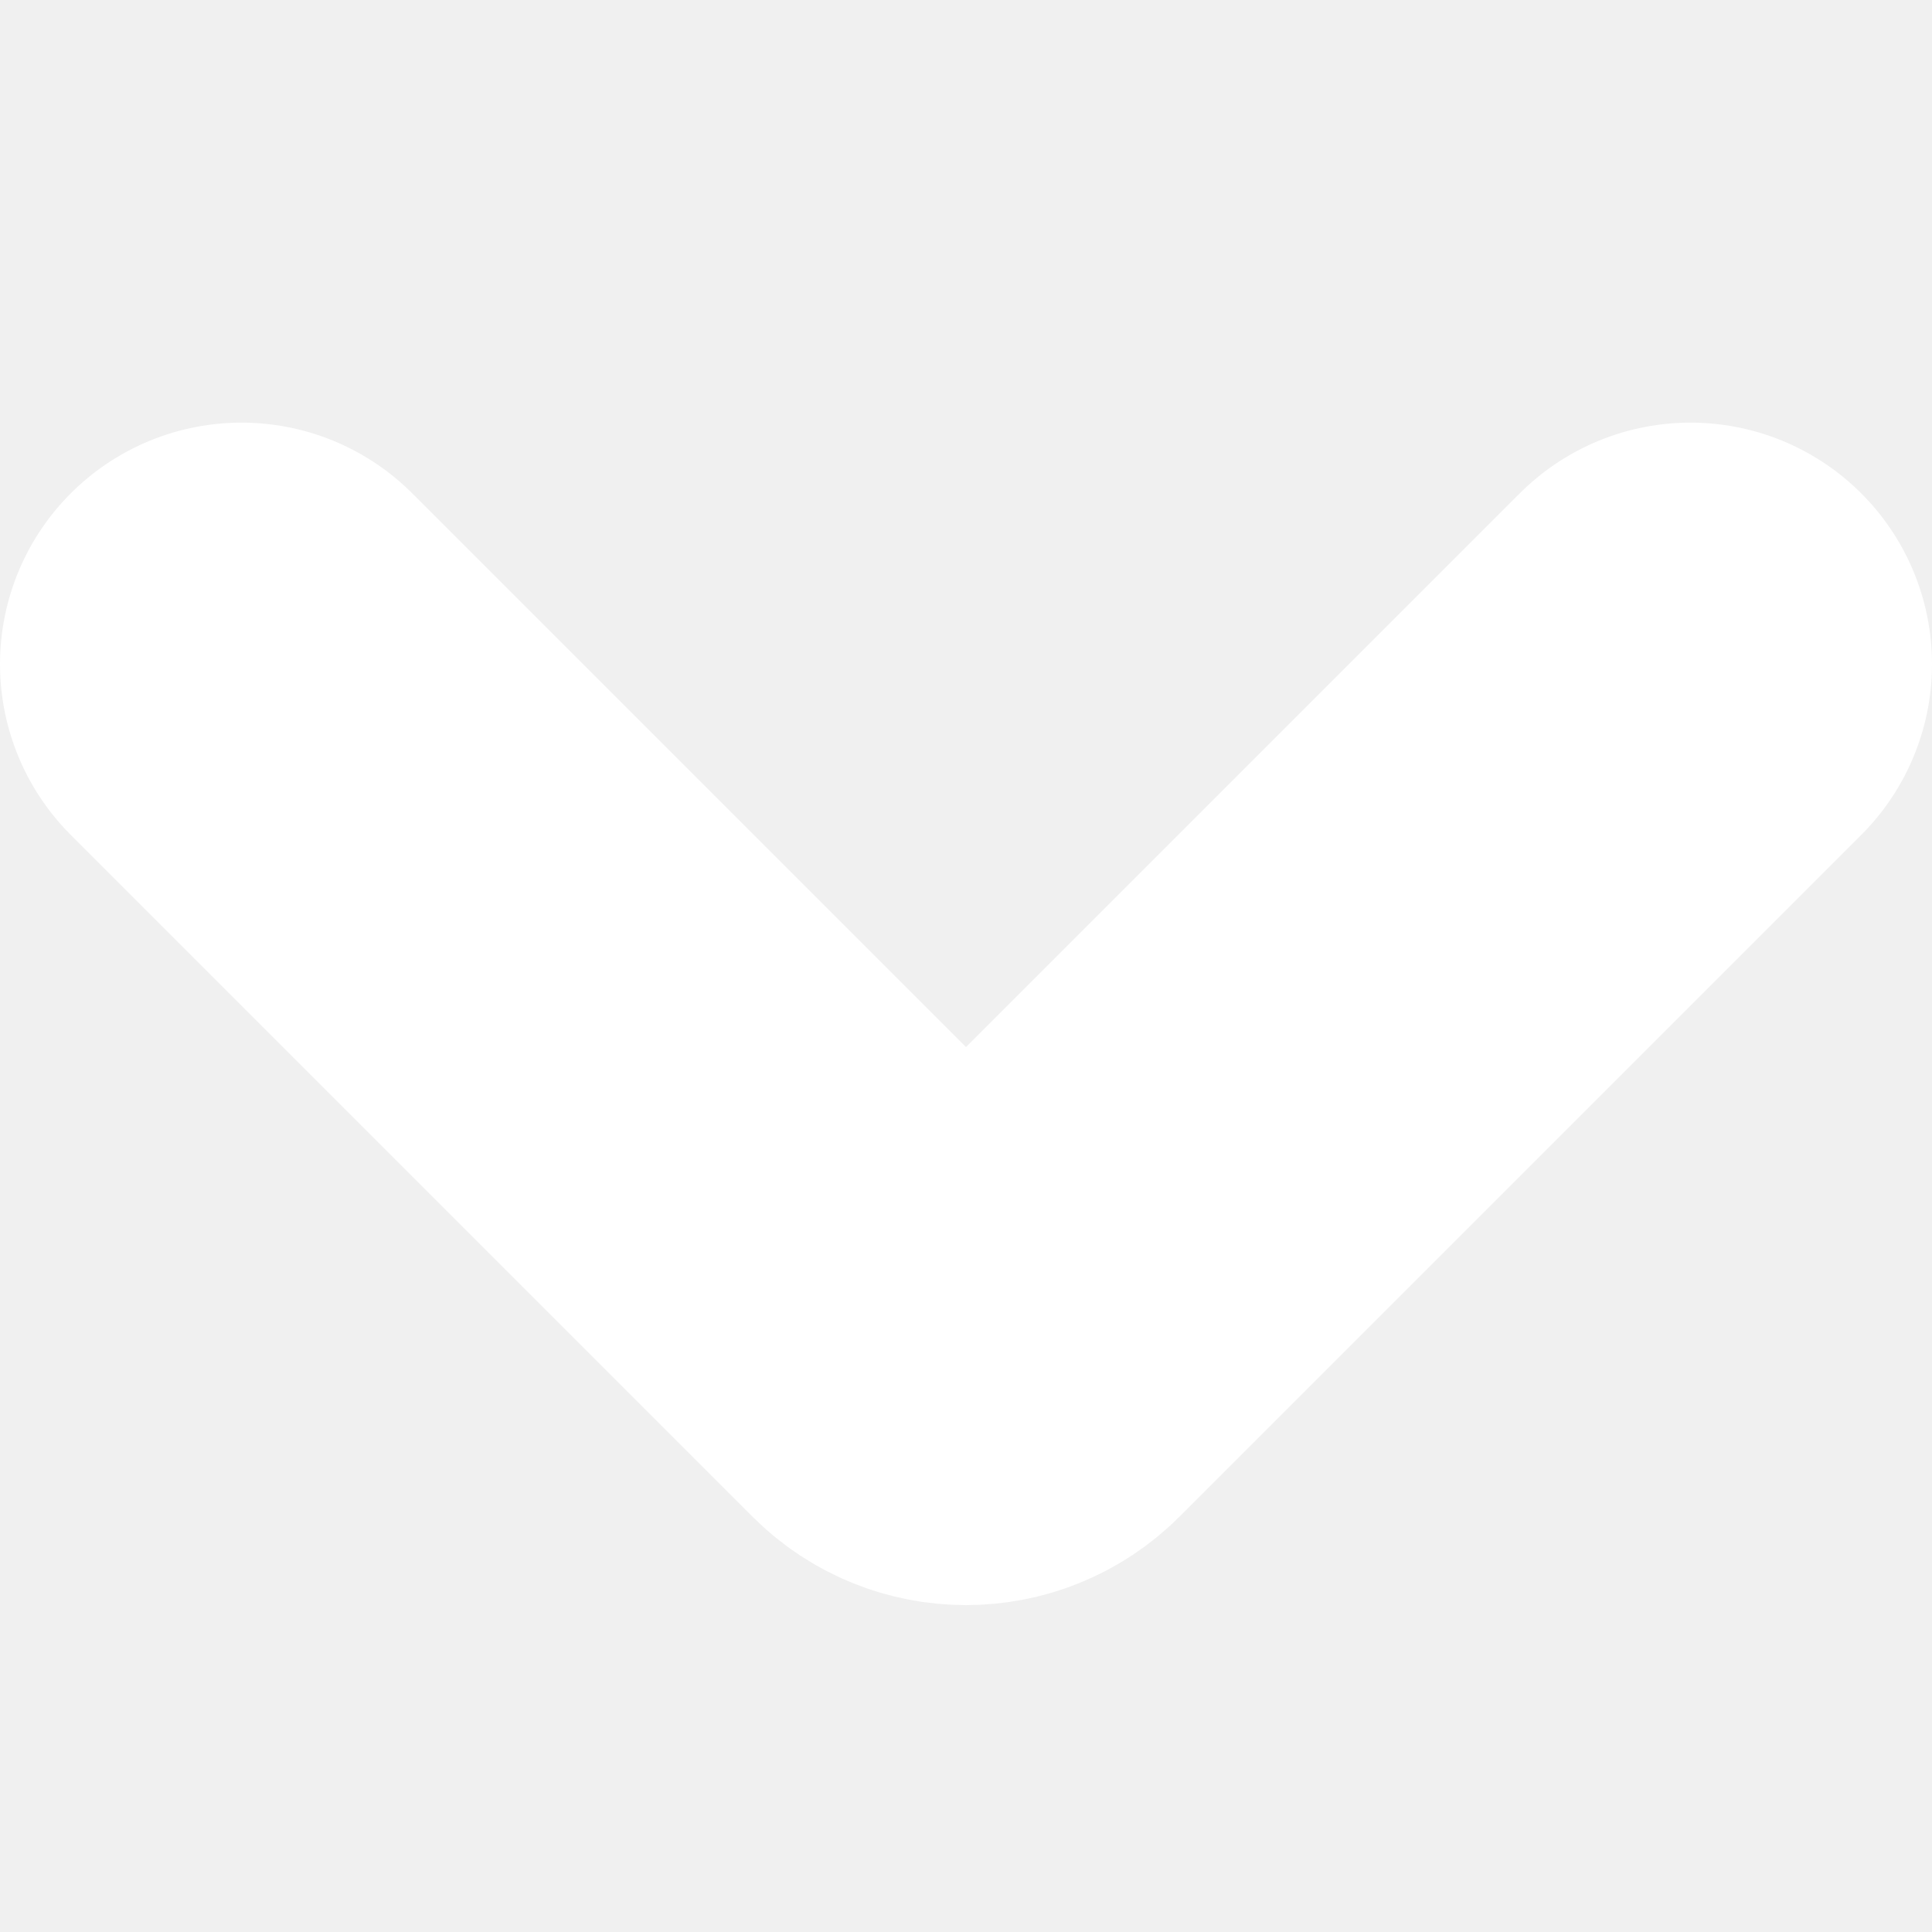
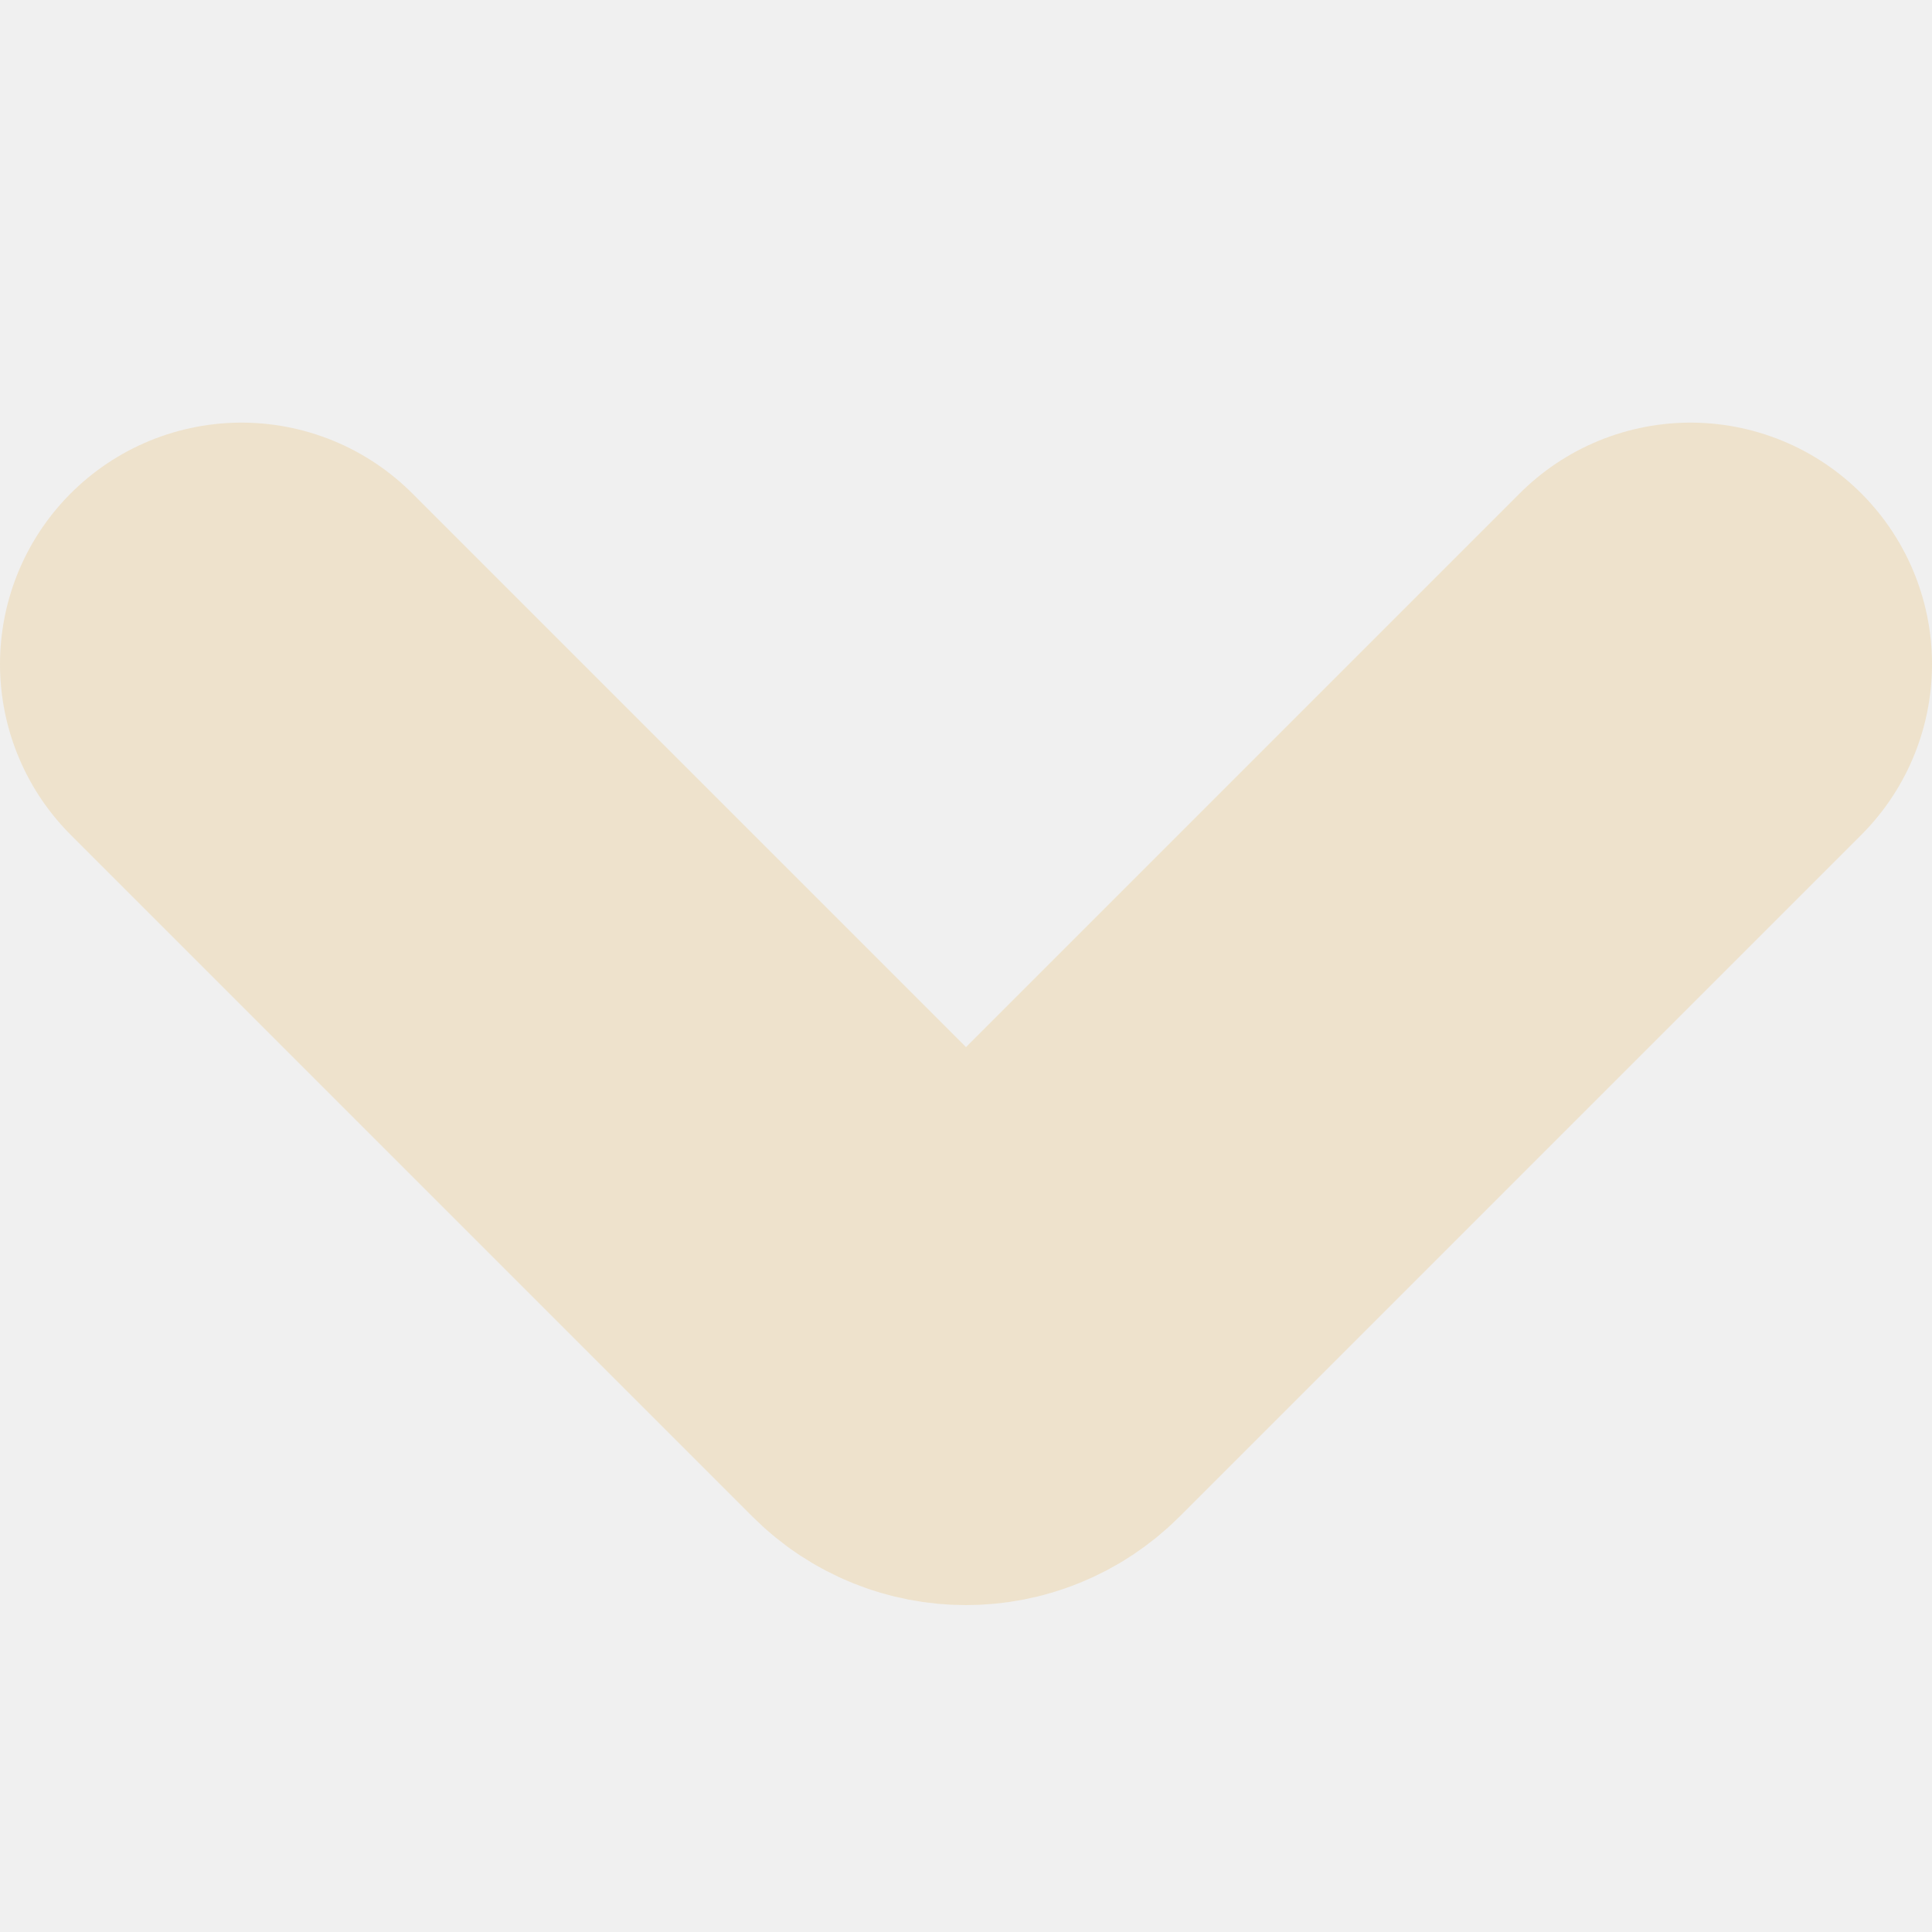
<svg xmlns="http://www.w3.org/2000/svg" width="32" height="32" viewBox="0 0 32 32" fill="none">
-   <path d="M4 11L15.293 22.293C15.683 22.683 16.317 22.683 16.707 22.293L28 11" stroke="#FFFFFF" stroke-width="8" stroke-linecap="round" />
+   <path d="M4 11L15.293 22.293C15.683 22.683 16.317 22.683 16.707 22.293L28 11" stroke="#EEE2CC" stroke-width="8" stroke-linecap="round" />
</svg>
